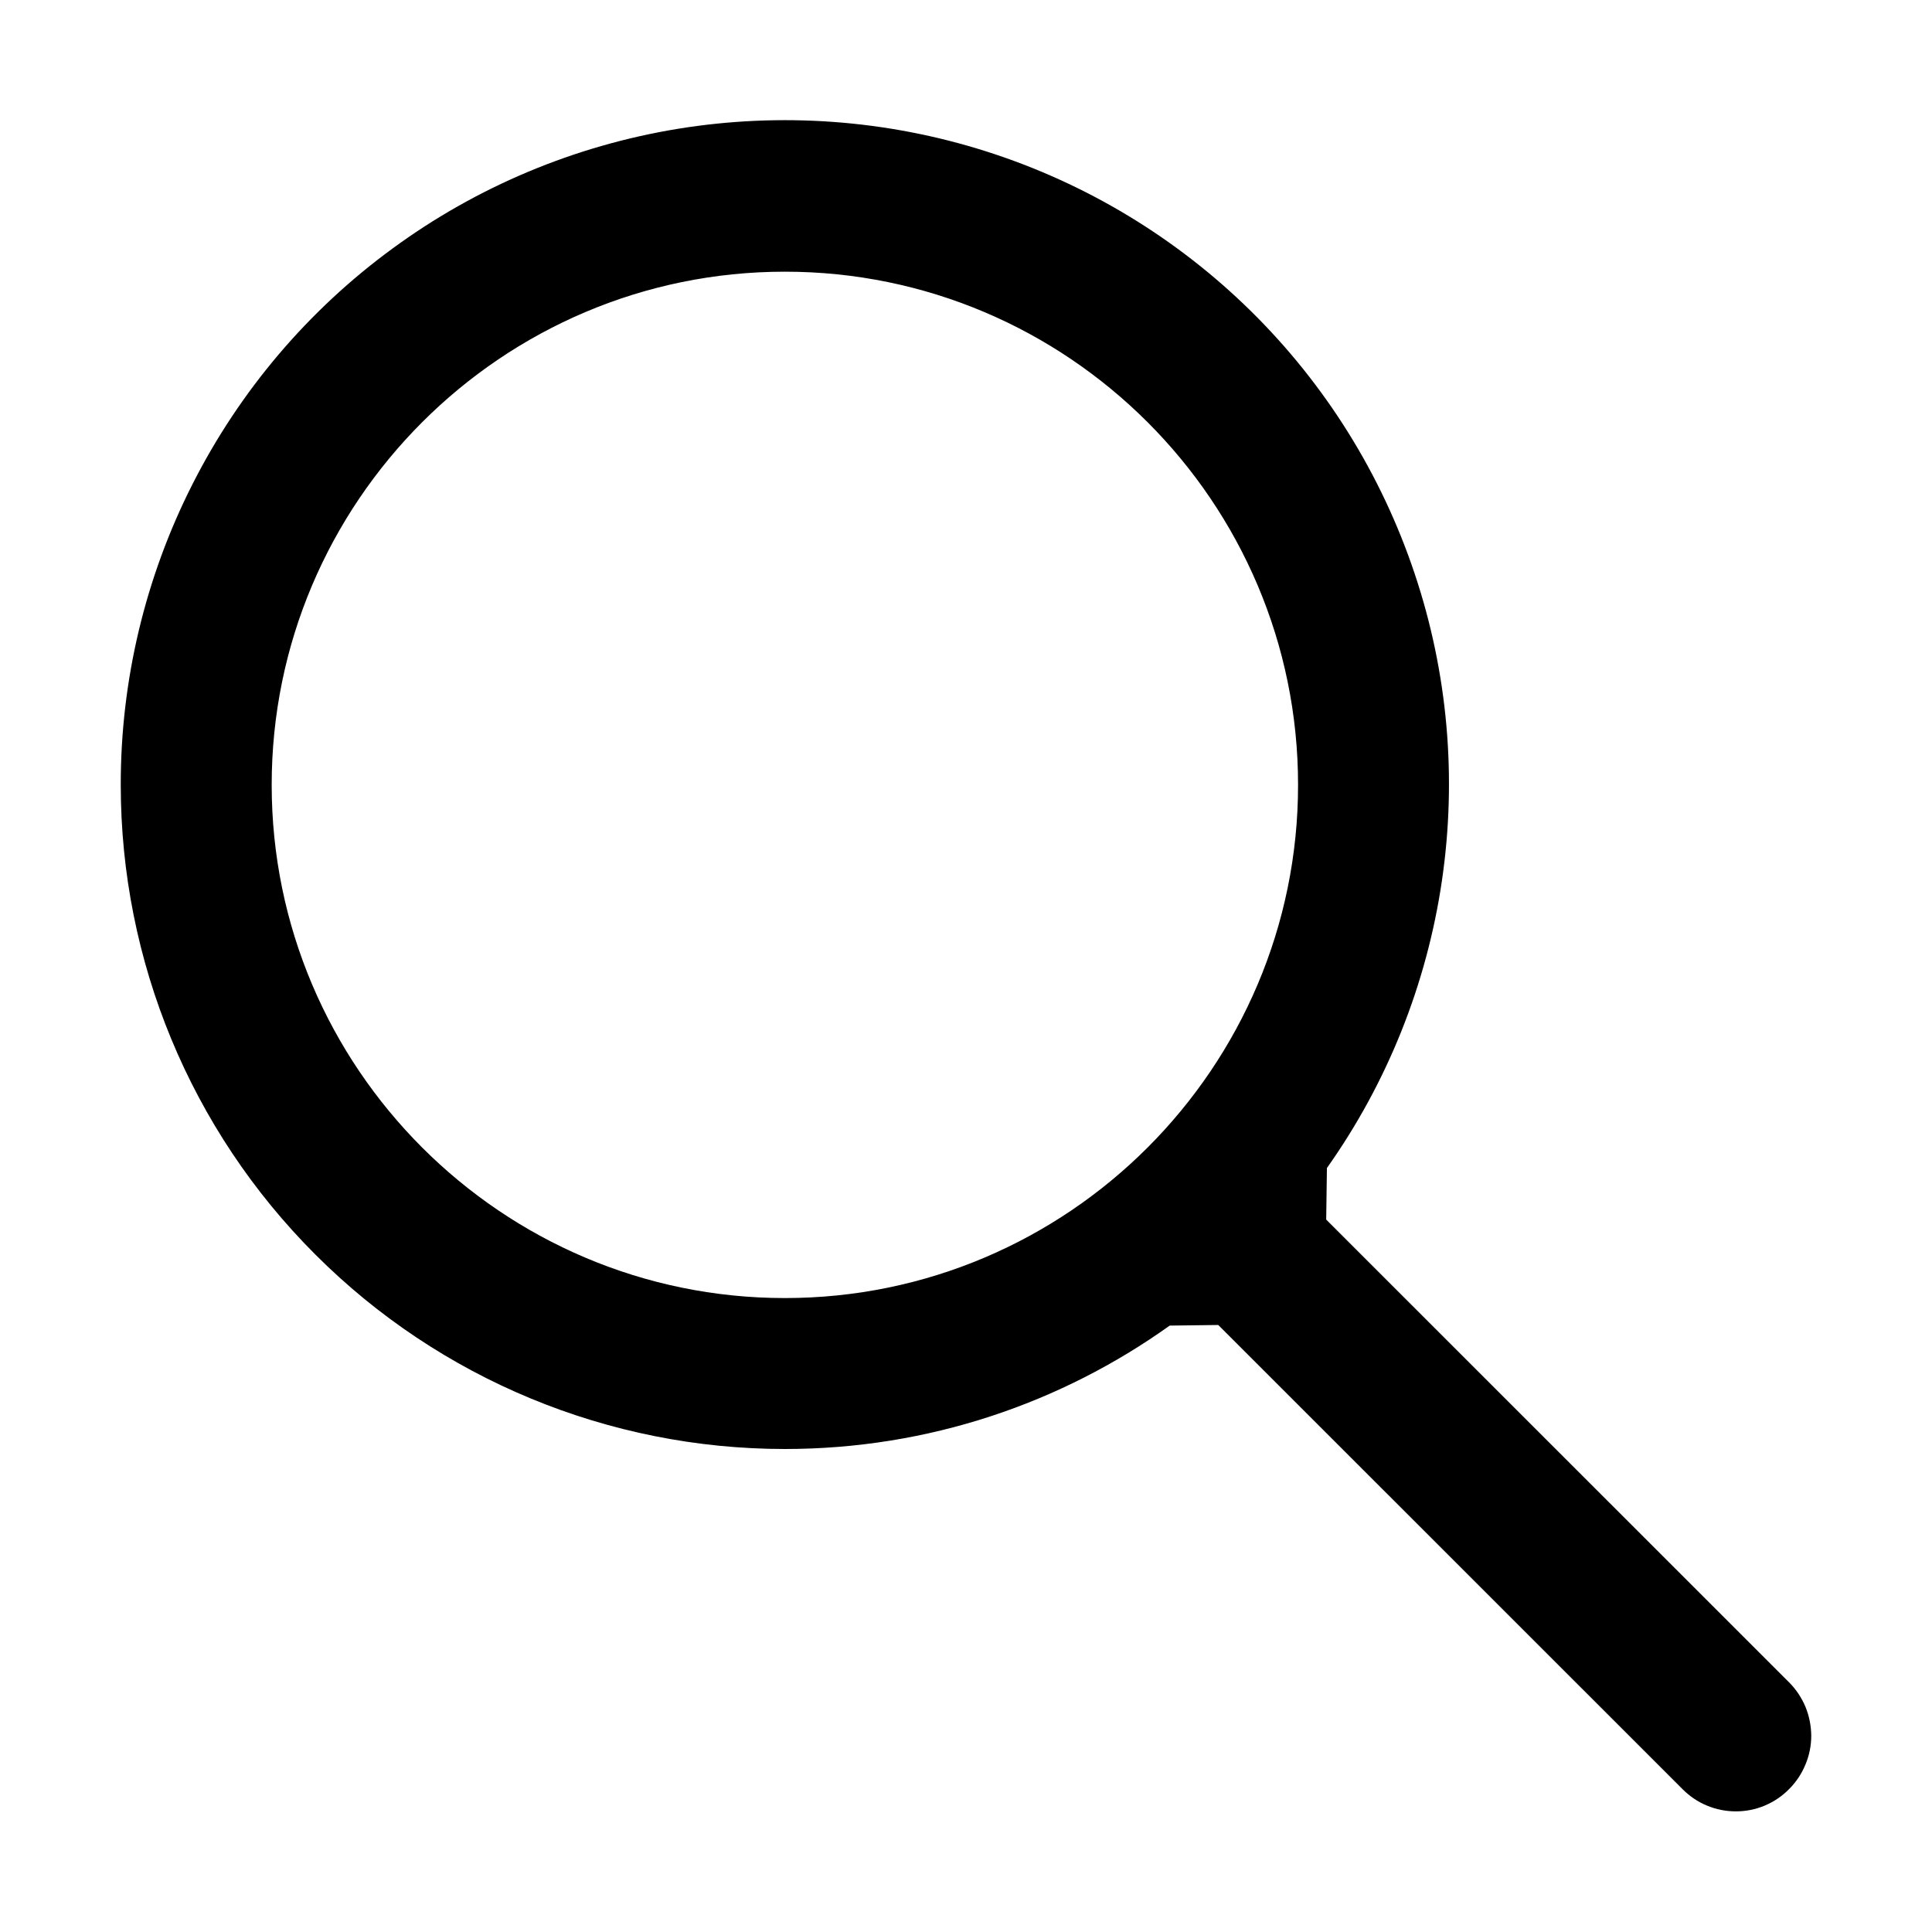
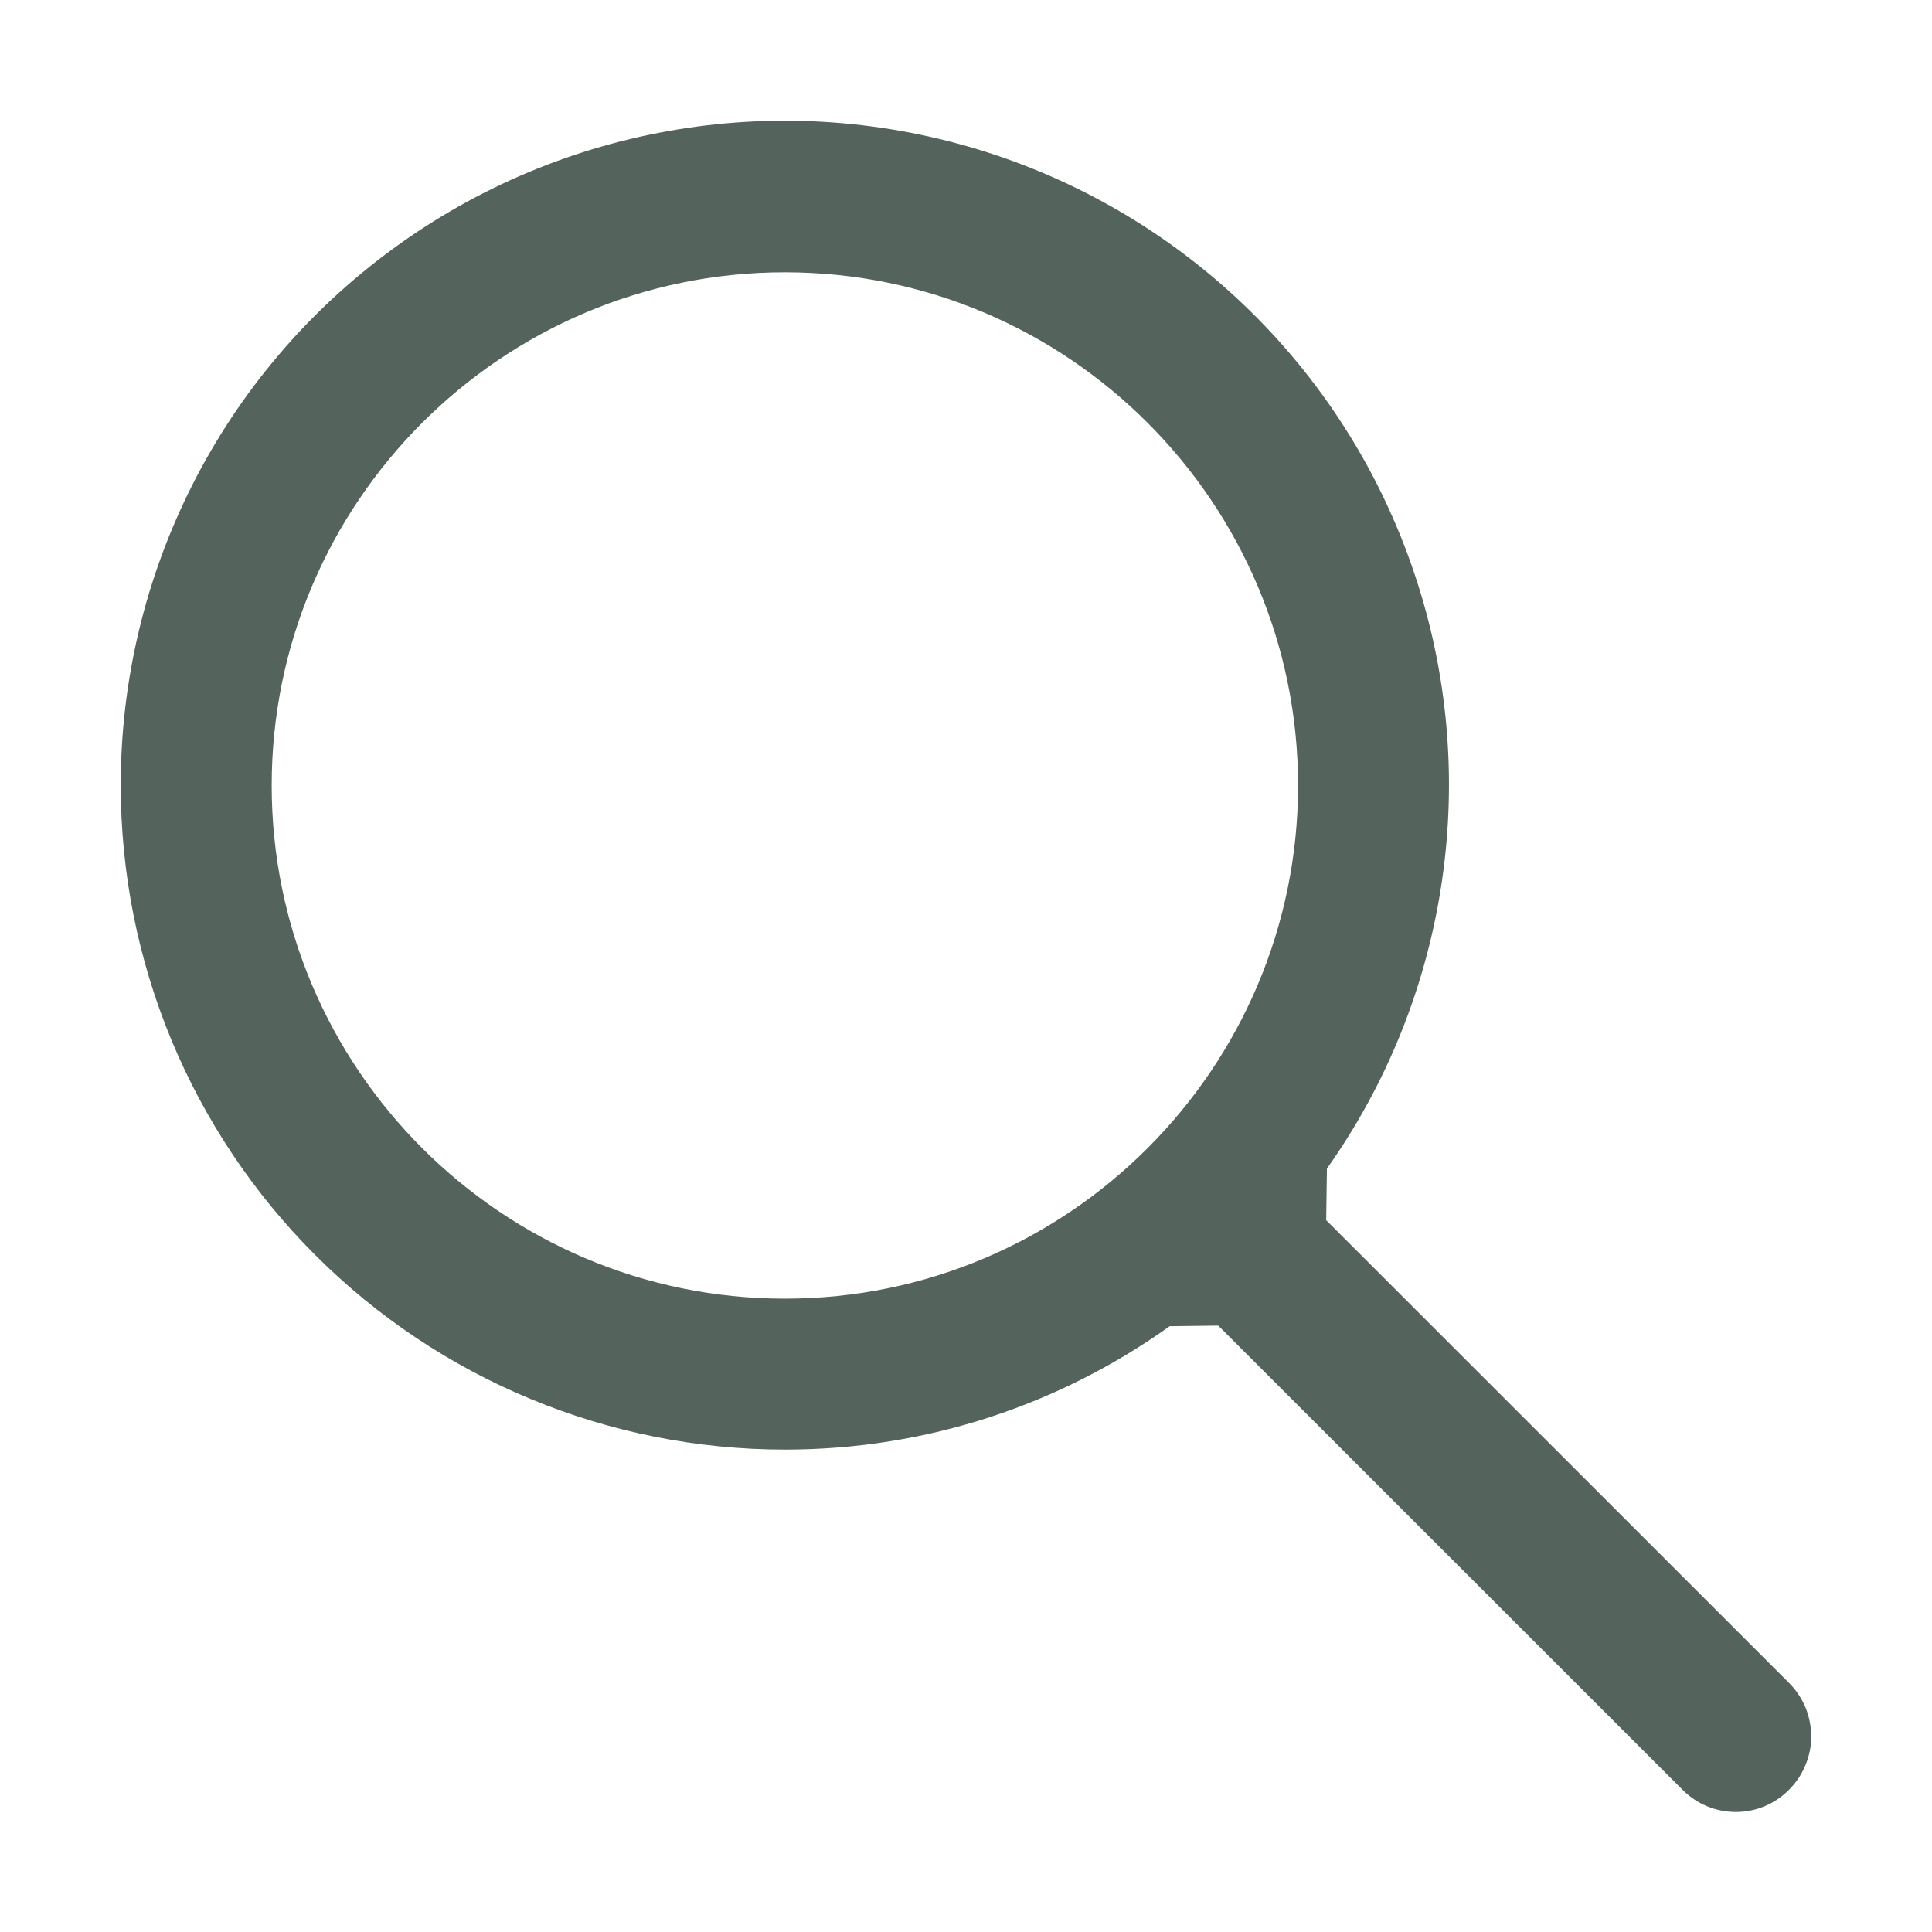
<svg xmlns="http://www.w3.org/2000/svg" width="16" height="16" viewBox="0 0 16 16" fill="none">
-   <path d="M10.089 10.973L13.934 14.817C13.992 14.875 14.06 14.922 14.136 14.953C14.212 14.985 14.294 15.001 14.376 15.001C14.458 15.001 14.539 14.985 14.615 14.953C14.691 14.921 14.759 14.875 14.817 14.816C14.875 14.758 14.921 14.689 14.952 14.613C14.984 14.537 15 14.456 15 14.374C14.999 14.292 14.983 14.21 14.952 14.135C14.92 14.059 14.874 13.99 14.816 13.932L10.983 10.1L10.989 9.673C11.489 8.967 11.815 8.152 11.941 7.296C12.067 6.44 11.99 5.567 11.714 4.746C11.439 3.926 10.975 3.182 10.358 2.575C9.741 1.968 8.99 1.515 8.165 1.253C7.34 0.991 6.466 0.928 5.612 1.067C4.758 1.207 3.949 1.546 3.251 2.058C2.552 2.569 1.985 3.238 1.594 4.01C1.203 4.781 0.999 5.635 1 6.5C1 7.959 1.579 9.358 2.611 10.389C3.642 11.421 5.041 12 6.5 12C7.689 12 8.788 11.62 9.687 10.978L10.089 10.973V10.973ZM6.5 10.75C4.157 10.75 2.25 8.843 2.25 6.5C2.25 4.157 4.157 2.25 6.5 2.25C8.843 2.25 10.75 4.157 10.75 6.5C10.75 8.843 8.843 10.75 6.5 10.75Z" fill="black" />
+   <path d="M10.089 10.978L13.934 14.822C13.992 14.88 14.06 14.927 14.136 14.958C14.212 14.99 14.294 15.006 14.376 15.006C14.458 15.006 14.539 14.99 14.615 14.958C14.691 14.926 14.759 14.88 14.817 14.821C14.875 14.763 14.921 14.694 14.952 14.618C14.984 14.542 15 14.461 15 14.379C14.999 14.297 14.983 14.215 14.952 14.139C14.92 14.064 14.874 13.995 14.816 13.937L10.983 10.105L10.989 9.678C11.489 8.972 11.815 8.157 11.941 7.301C12.067 6.445 11.99 5.571 11.714 4.751C11.439 3.931 10.975 3.187 10.358 2.58C9.741 1.973 8.99 1.52 8.165 1.258C7.34 0.996 6.466 0.932 5.612 1.072C4.758 1.212 3.949 1.551 3.251 2.063C2.552 2.574 1.985 3.242 1.594 4.014C1.203 4.786 0.999 5.64 1 6.505C1 7.964 1.579 9.363 2.611 10.394C3.642 11.425 5.041 12.005 6.5 12.005C7.689 12.005 8.788 11.625 9.687 10.983L10.089 10.978ZM6.5 10.755C4.157 10.755 2.25 8.848 2.25 6.505C2.25 4.162 4.157 2.255 6.5 2.255C8.843 2.255 10.75 4.162 10.75 6.505C10.75 8.848 8.843 10.755 6.5 10.755Z" fill="#54635B" />
</svg>
